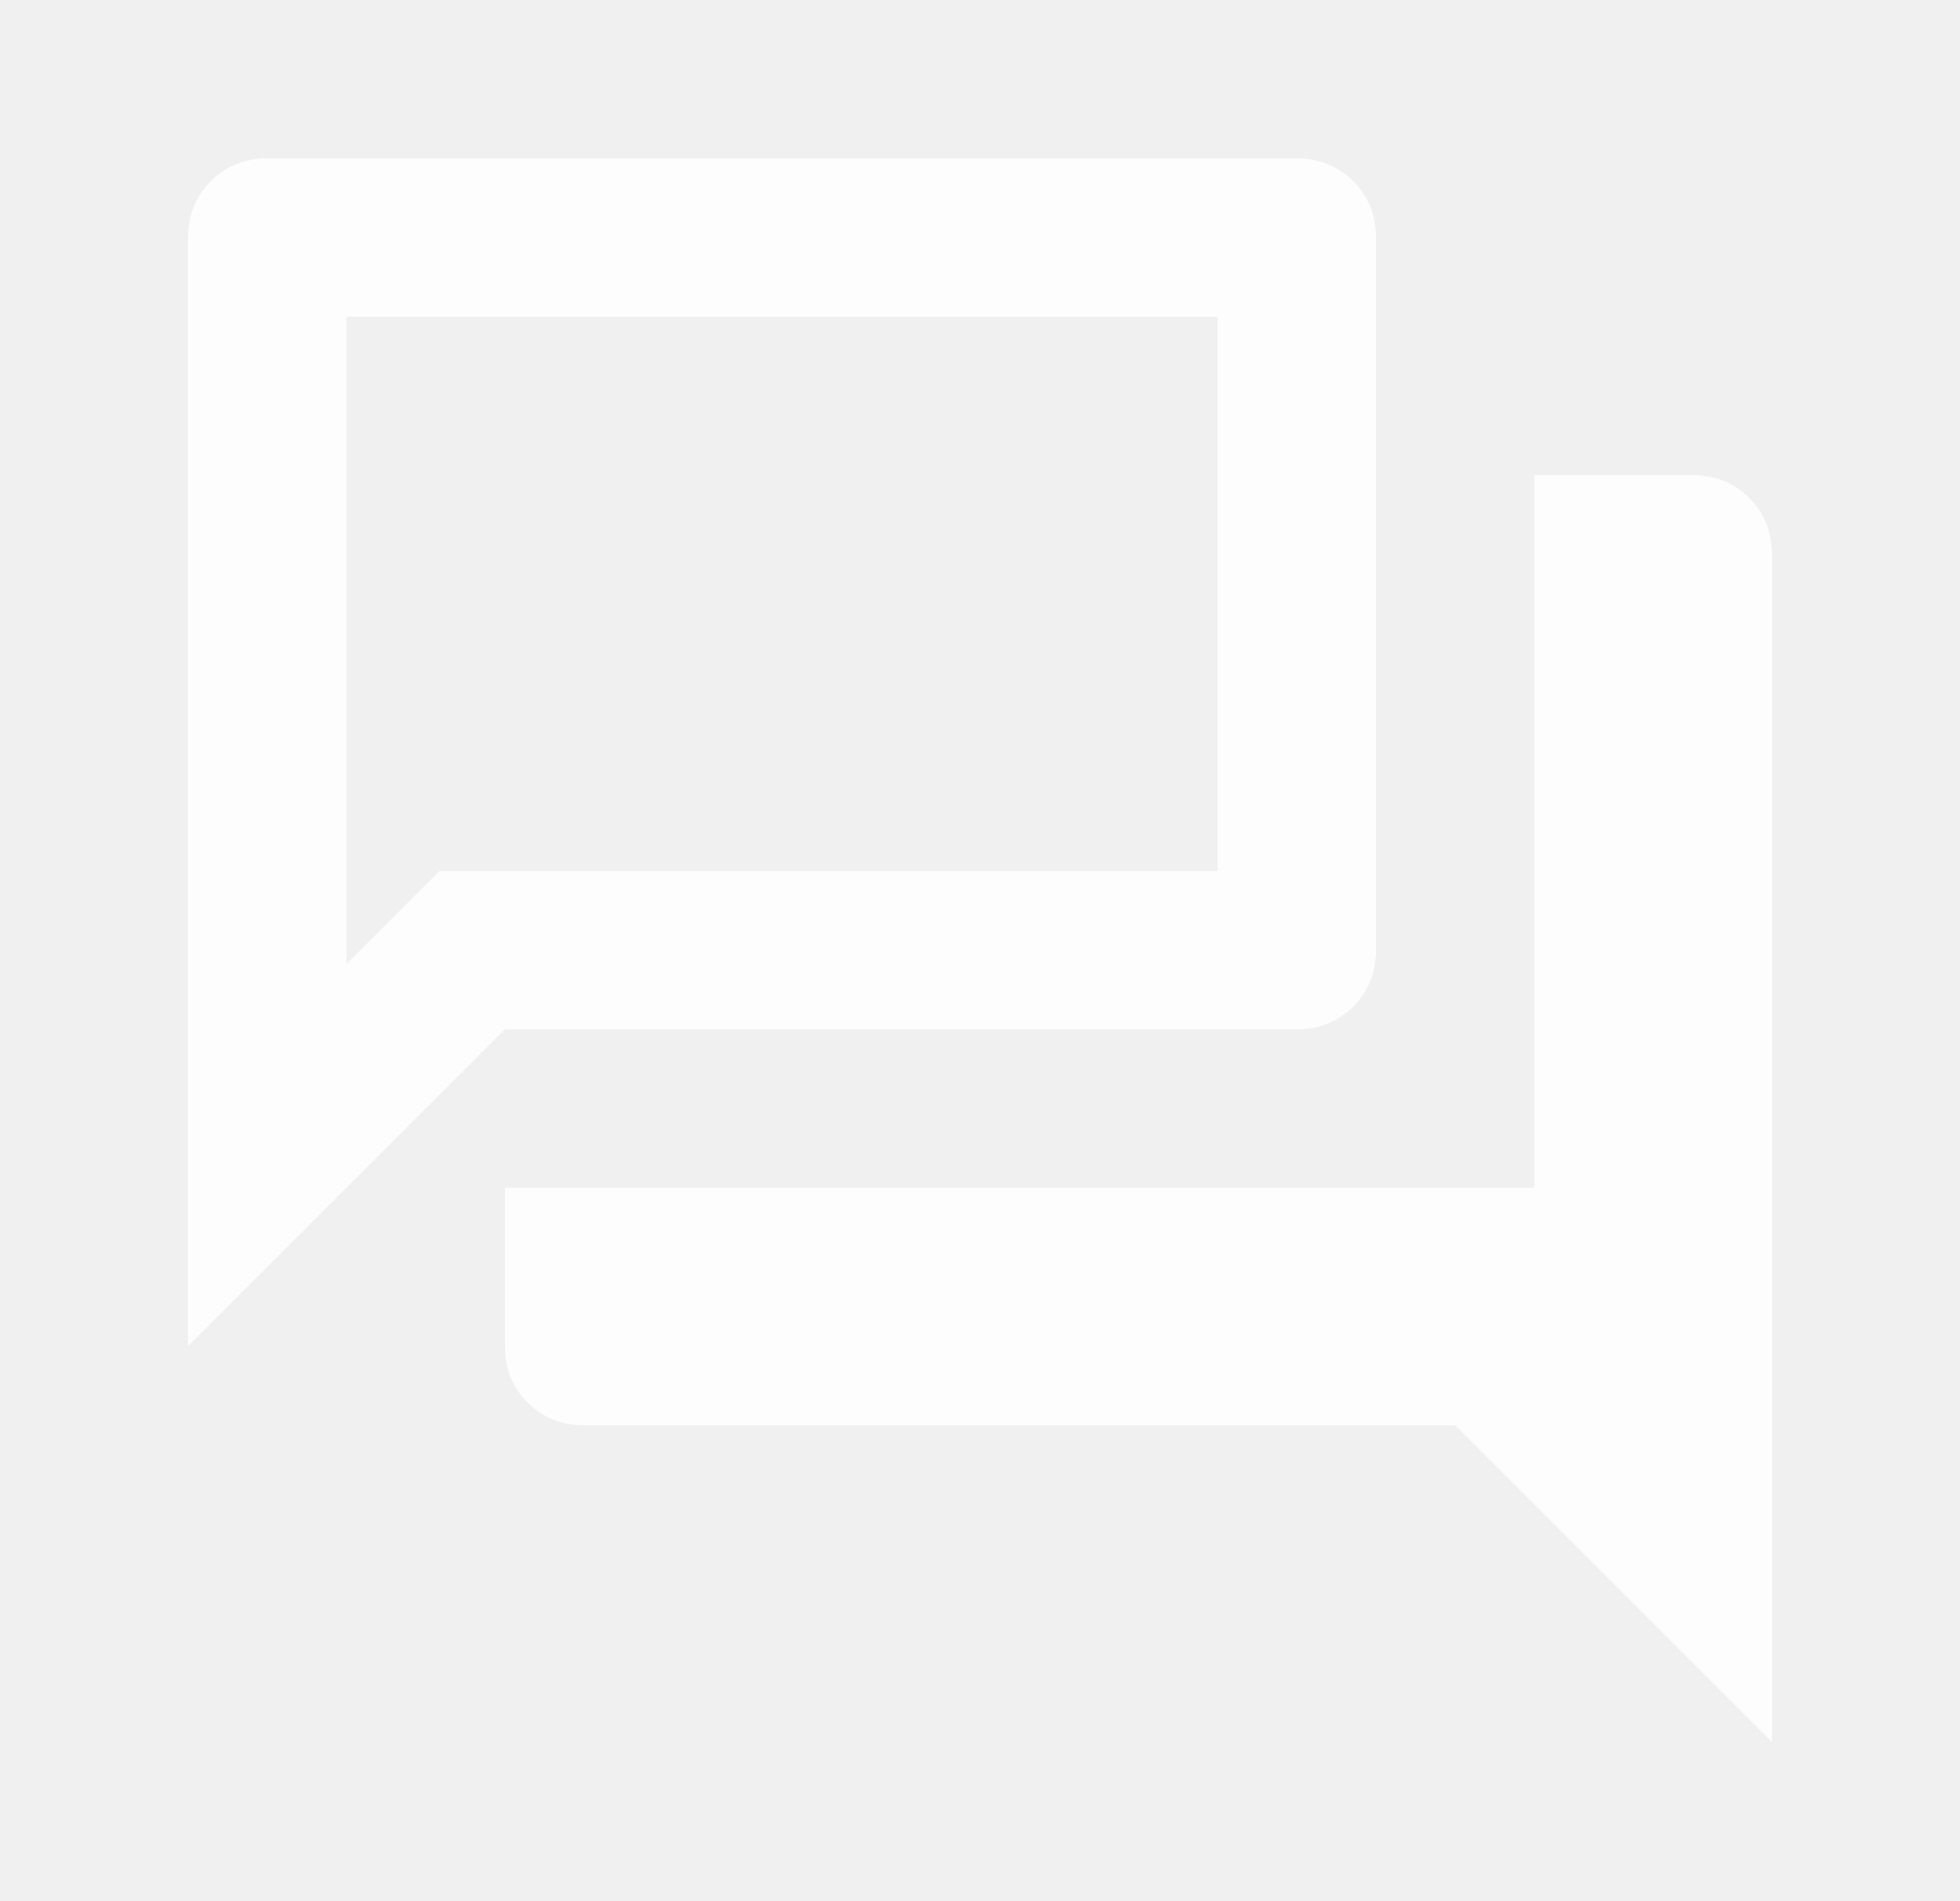
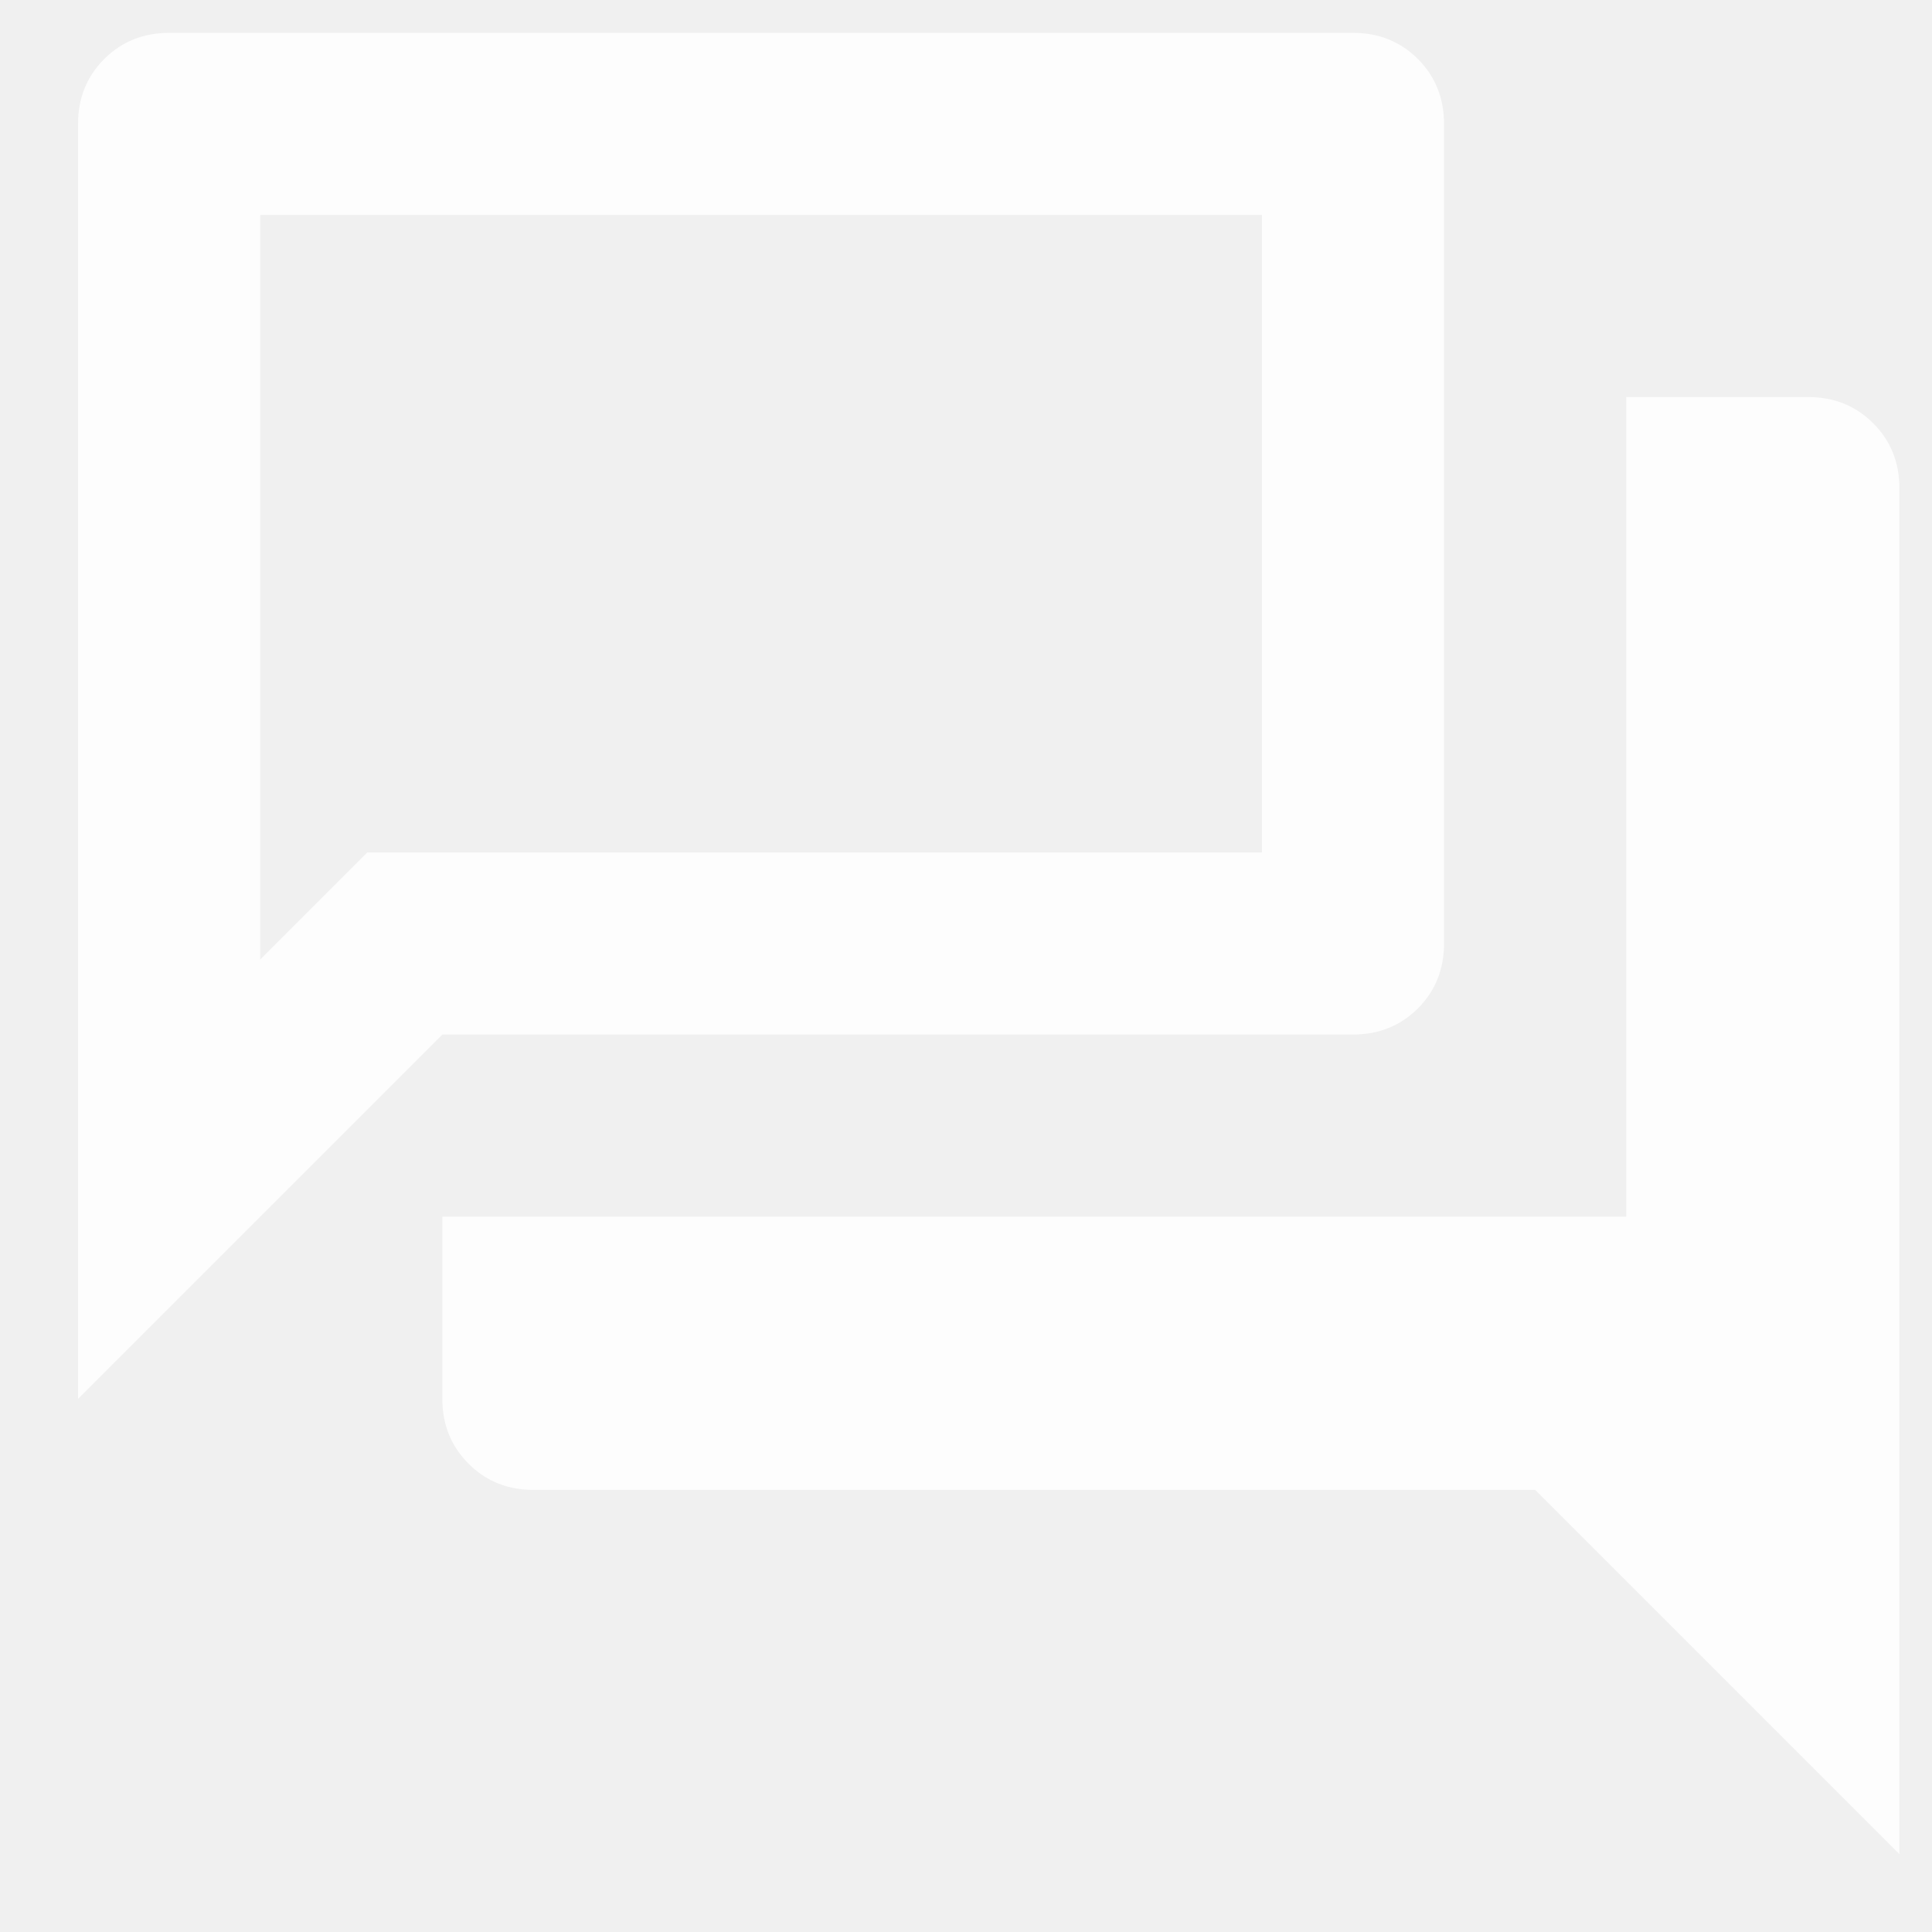
- <svg xmlns="http://www.w3.org/2000/svg" width="33" height="32" viewBox="0 0 33 32" fill="none">
-   <mask id="mask0_1217_17261" style="mask-type:alpha" maskUnits="userSpaceOnUse" x="0" y="0" width="33" height="32">
-     <rect x="0.5" width="32" height="32" fill="#D9D9D9" />
-   </mask>
-   <g mask="url(#mask0_1217_17261)">
-     <path d="M3.167 22.666V4C3.167 3.622 3.294 3.305 3.55 3.05C3.806 2.794 4.122 2.667 4.5 2.667H21.833C22.211 2.667 22.528 2.794 22.783 3.05C23.039 3.305 23.167 3.622 23.167 4V16C23.167 16.378 23.039 16.694 22.783 16.95C22.528 17.205 22.211 17.333 21.833 17.333H8.5L3.167 22.666ZM9.833 24C9.456 24 9.139 23.872 8.883 23.616C8.628 23.361 8.5 23.044 8.5 22.666V20H25.833V8H28.5C28.878 8 29.194 8.128 29.45 8.383C29.706 8.639 29.833 8.955 29.833 9.333V29.333L24.5 24H9.833ZM20.5 5.333H5.833V16.233L7.4 14.666H20.5V5.333Z" fill="white" fill-opacity="0.84" />
-   </g>
+ <svg xmlns="http://www.w3.org/2000/svg" width="23" height="23" viewBox="0 0 23 23" fill="none">
+   <path d="M0.929 16.653V1.475C0.929 1.168 1.033 0.91 1.241 0.702C1.449 0.495 1.706 0.391 2.014 0.391H16.107C16.414 0.391 16.672 0.495 16.88 0.702C17.087 0.91 17.191 1.168 17.191 1.475V11.232C17.191 11.539 17.087 11.797 16.88 12.005C16.672 12.212 16.414 12.316 16.107 12.316H5.266L0.929 16.653ZM6.35 17.737C6.043 17.737 5.785 17.633 5.578 17.425C5.37 17.217 5.266 16.96 5.266 16.653V14.484H19.36V4.727H21.528C21.835 4.727 22.093 4.831 22.3 5.039C22.508 5.247 22.612 5.504 22.612 5.811V22.073L18.276 17.737H6.35ZM15.023 2.559H3.098V11.422L4.372 10.148H15.023V2.559Z" fill="white" fill-opacity="0.84" />
</svg>
